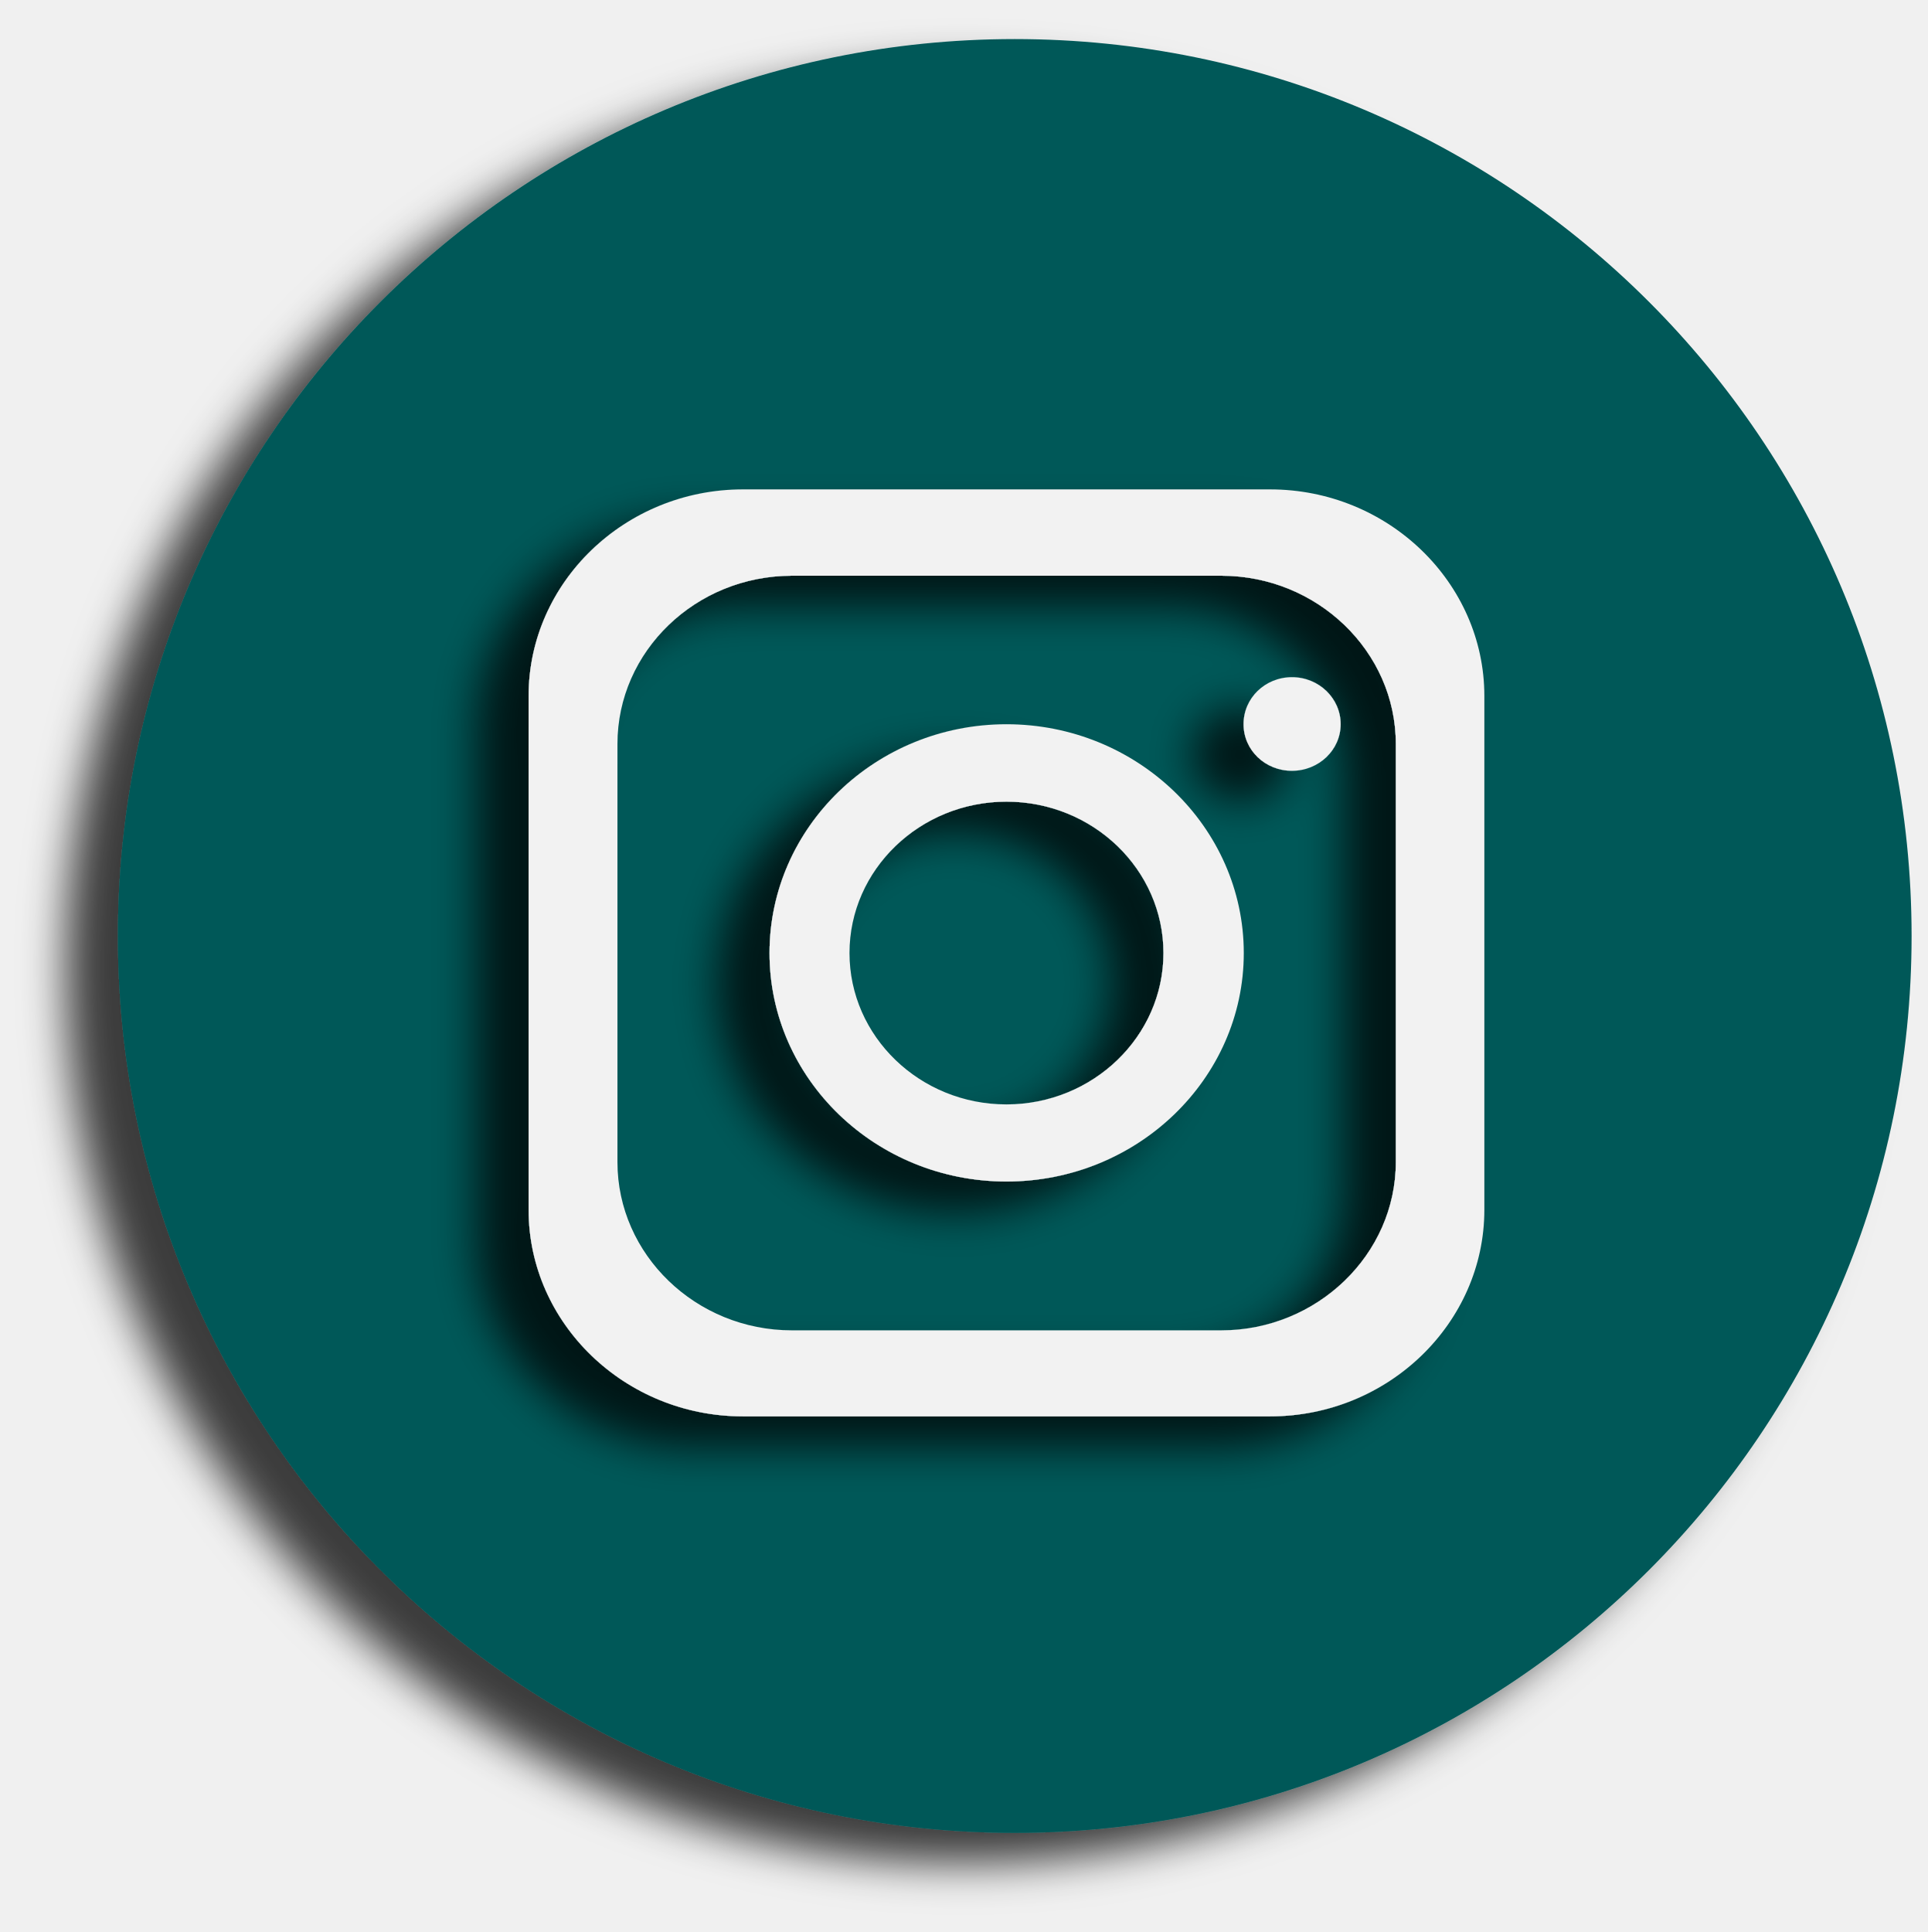
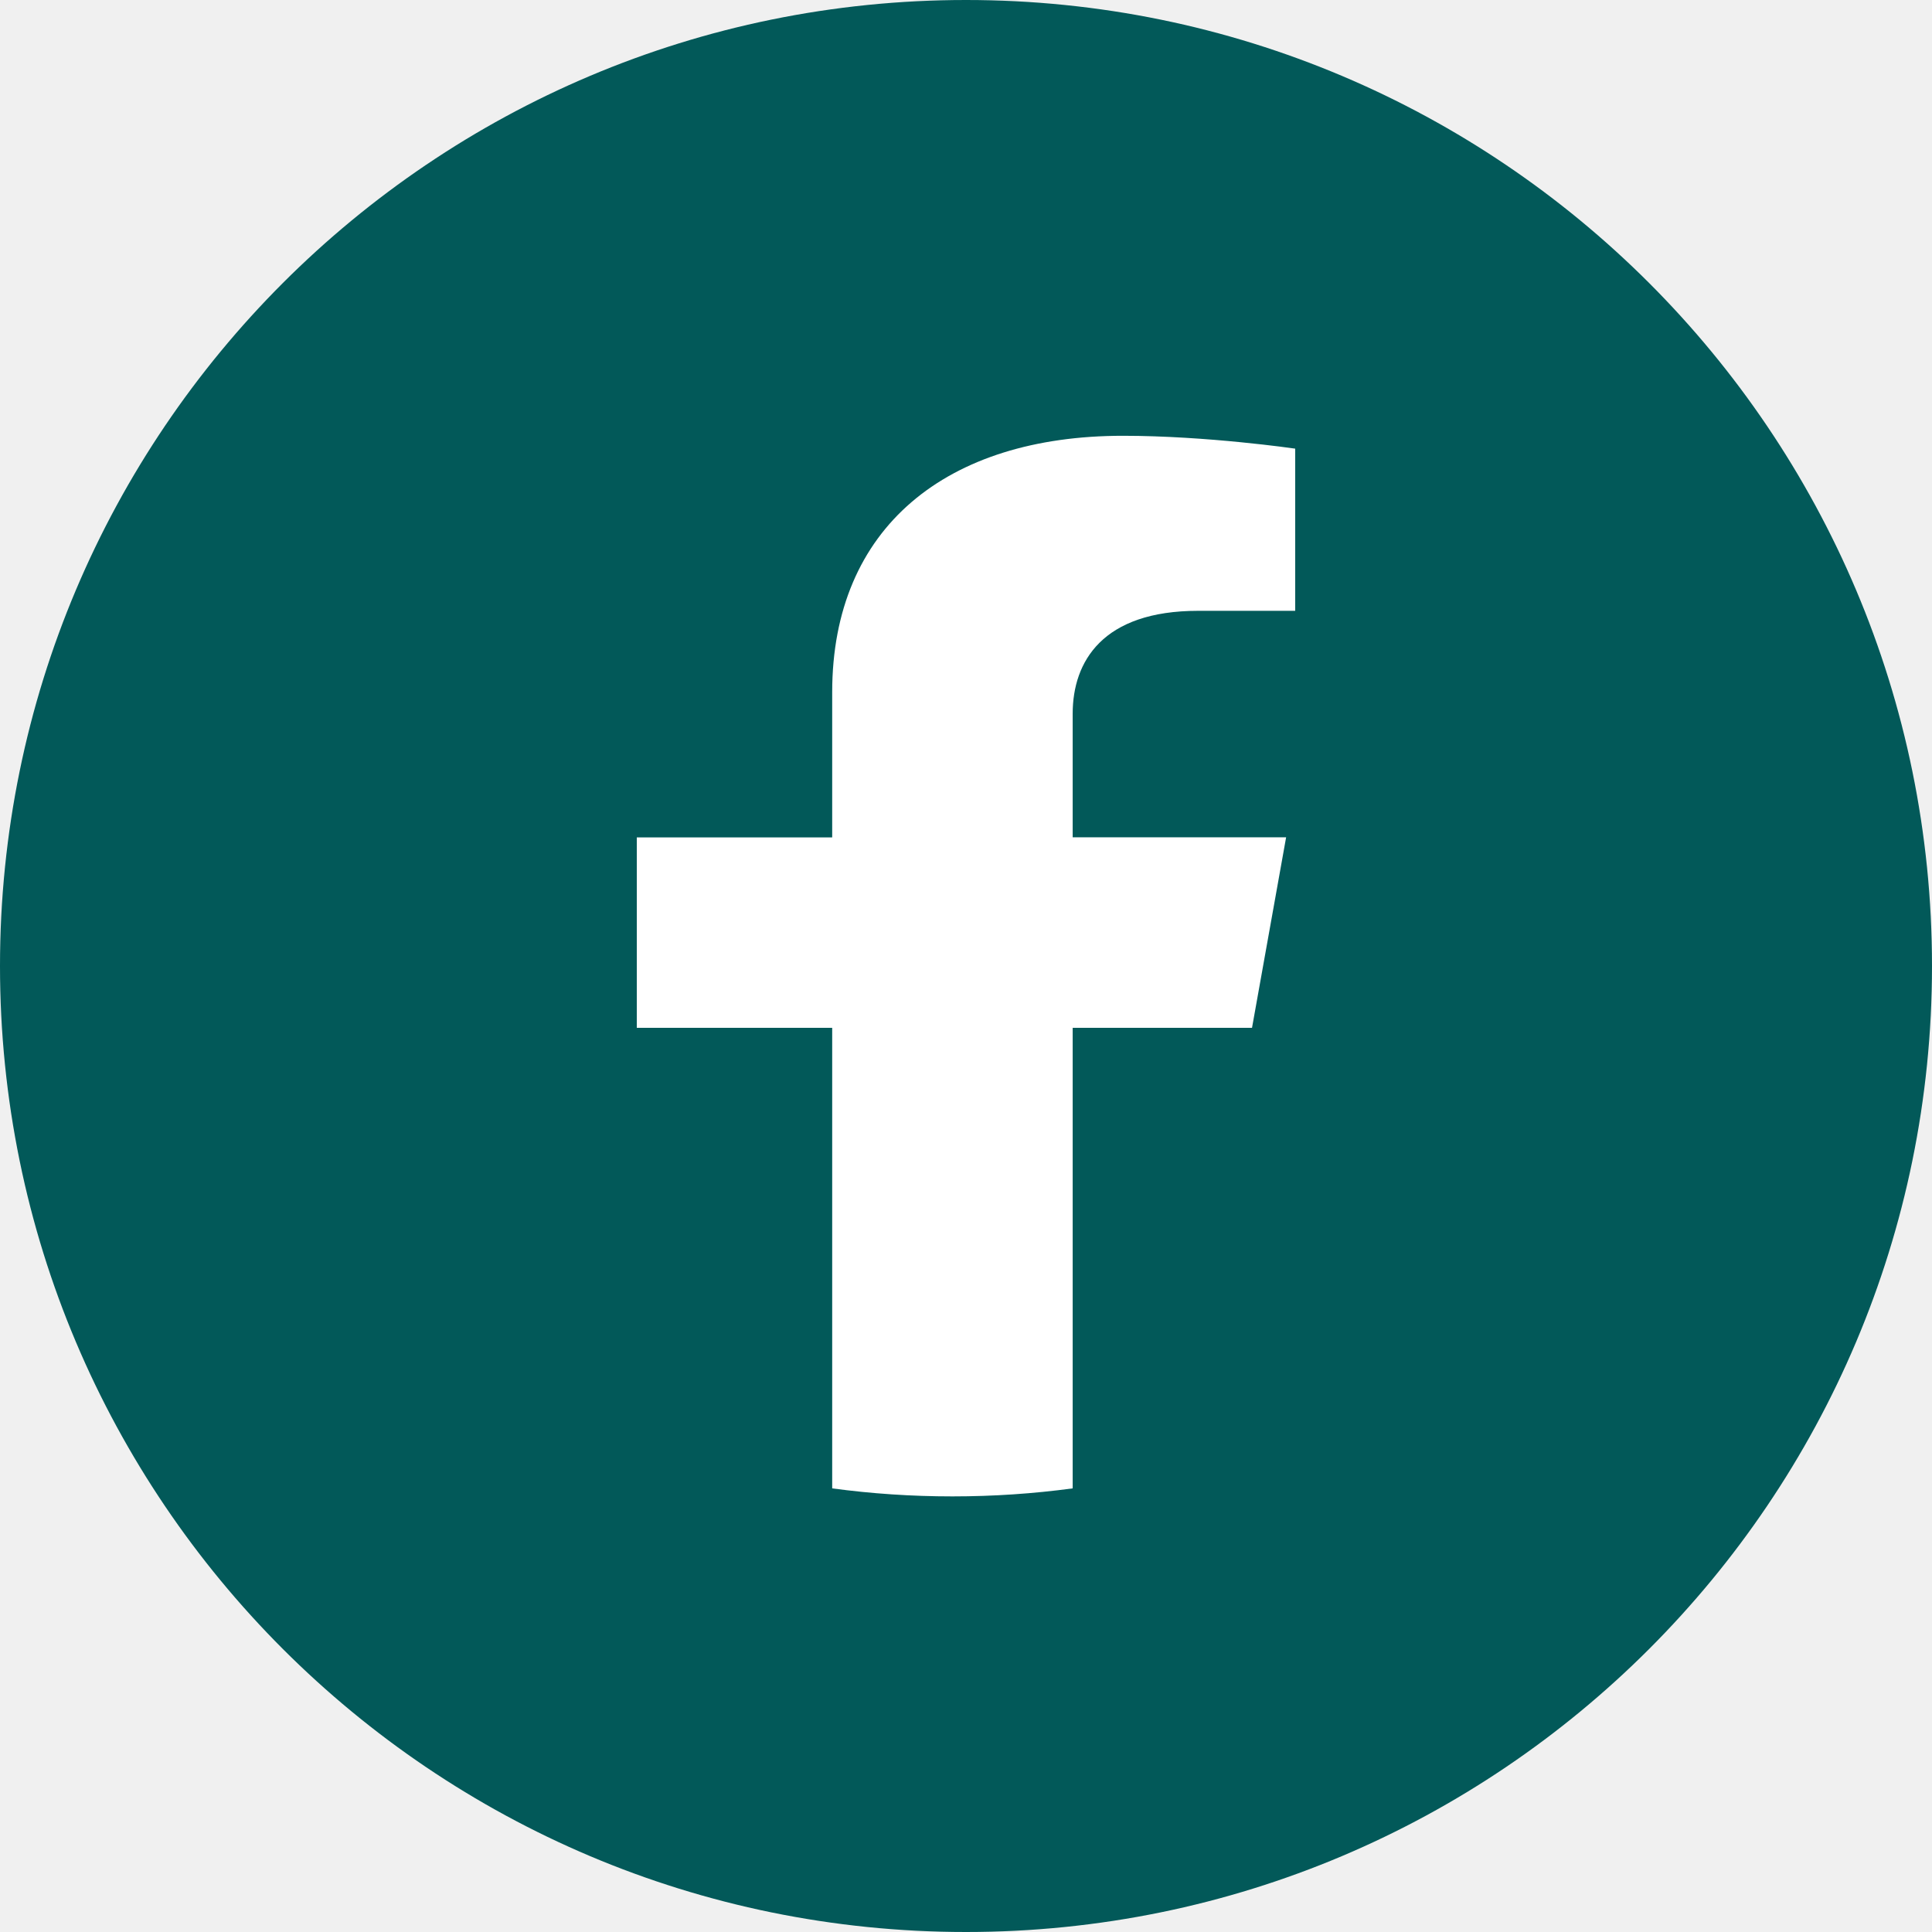
- <svg xmlns="http://www.w3.org/2000/svg" id="Layer_2" viewBox="0 0 443 444">
+ <svg xmlns="http://www.w3.org/2000/svg" id="Layer_2" viewBox="0 0 219.32 219.32">
  <defs>
-     <style>.cls-1{fill:#025959;filter:url(#drop-shadow-1);}.cls-1,.cls-2{stroke-width:0px;}.cls-2{fill:#f2f2f2;fill-rule:evenodd;}.cls-3{filter:url(#drop-shadow-2);}</style>
-     <filter id="drop-shadow-1" filterUnits="userSpaceOnUse">
-       <feOffset dx="-12" dy="7" />
-       <feGaussianBlur result="blur" stdDeviation="5" />
-       <feFlood flood-color="#000" flood-opacity=".75" />
-       <feComposite in2="blur" operator="in" />
-       <feComposite in="SourceGraphic" />
-     </filter>
-     <filter id="drop-shadow-2" filterUnits="userSpaceOnUse">
-       <feOffset dx="-12" dy="7" />
-       <feGaussianBlur result="blur-2" stdDeviation="5" />
-       <feFlood flood-color="#000" flood-opacity=".75" />
-       <feComposite in2="blur-2" operator="in" />
-       <feComposite in="SourceGraphic" />
-     </filter>
+     <style>.cls-1{fill:#fff;}.cls-1,.cls-2{stroke-width:0px;}.cls-2{fill:#025959;}</style>
  </defs>
-   <g id="Layer_1-2">
-     <circle class="cls-1" cx="233.22" cy="215.1" r="206.12" />
-     <g class="cls-3">
-       <path class="cls-2" d="m320.8,267.08h0c0,21.22-18.08,38.65-40.09,38.65h-98.71c-22.08,0-40.09-17.43-40.09-38.65v-96.12c0-21.3,18-38.65,40.09-38.65h98.71c22.01,0,40.09,17.36,40.09,38.65v96.12h0Zm-28.89-154.61h-121.18c-27.08,0-49.24,21.37-49.24,47.48v118.07c0,26.11,22.16,47.48,49.24,47.48h121.18c27.08,0,49.24-21.37,49.24-47.48v-118.07c0-26.11-22.16-47.48-49.24-47.48h0Z" />
-       <path class="cls-2" d="m231.32,253.81h0c-19.9,0-36.08-15.61-36.08-34.79s16.18-34.79,36.08-34.79,36.08,15.61,36.08,34.79-16.19,34.79-36.08,34.79h0Zm0-87.37c-30.03,0-54.46,23.63-54.46,52.58s24.43,52.51,54.46,52.51,54.54-23.56,54.54-52.51-24.51-52.58-54.54-52.58h0Z" />
-       <path class="cls-2" d="m296.93,177.14c6.2,0,11.19-4.81,11.19-10.72s-4.99-10.79-11.19-10.79-11.12,4.81-11.12,10.79,4.99,10.72,11.12,10.72h0Z" />
-     </g>
+   <g id="ELEMENTS">
+     <circle class="cls-2" cx="109.66" cy="109.66" r="109.66" />
+     <path class="cls-1" d="m142.13,116.67l3.87-21.62h-24.23v-14.03c0-5.92,3.39-11.68,14.24-11.68h11.02v-18.41s-10-1.46-19.56-1.46c-19.96,0-33,10.36-33,29.11v16.48h-22.18v21.62h22.18v52.28c4.45.6,9.01.91,13.65.91s9.2-.31,13.65-.91v-52.28h20.36Z" />
  </g>
</svg>
